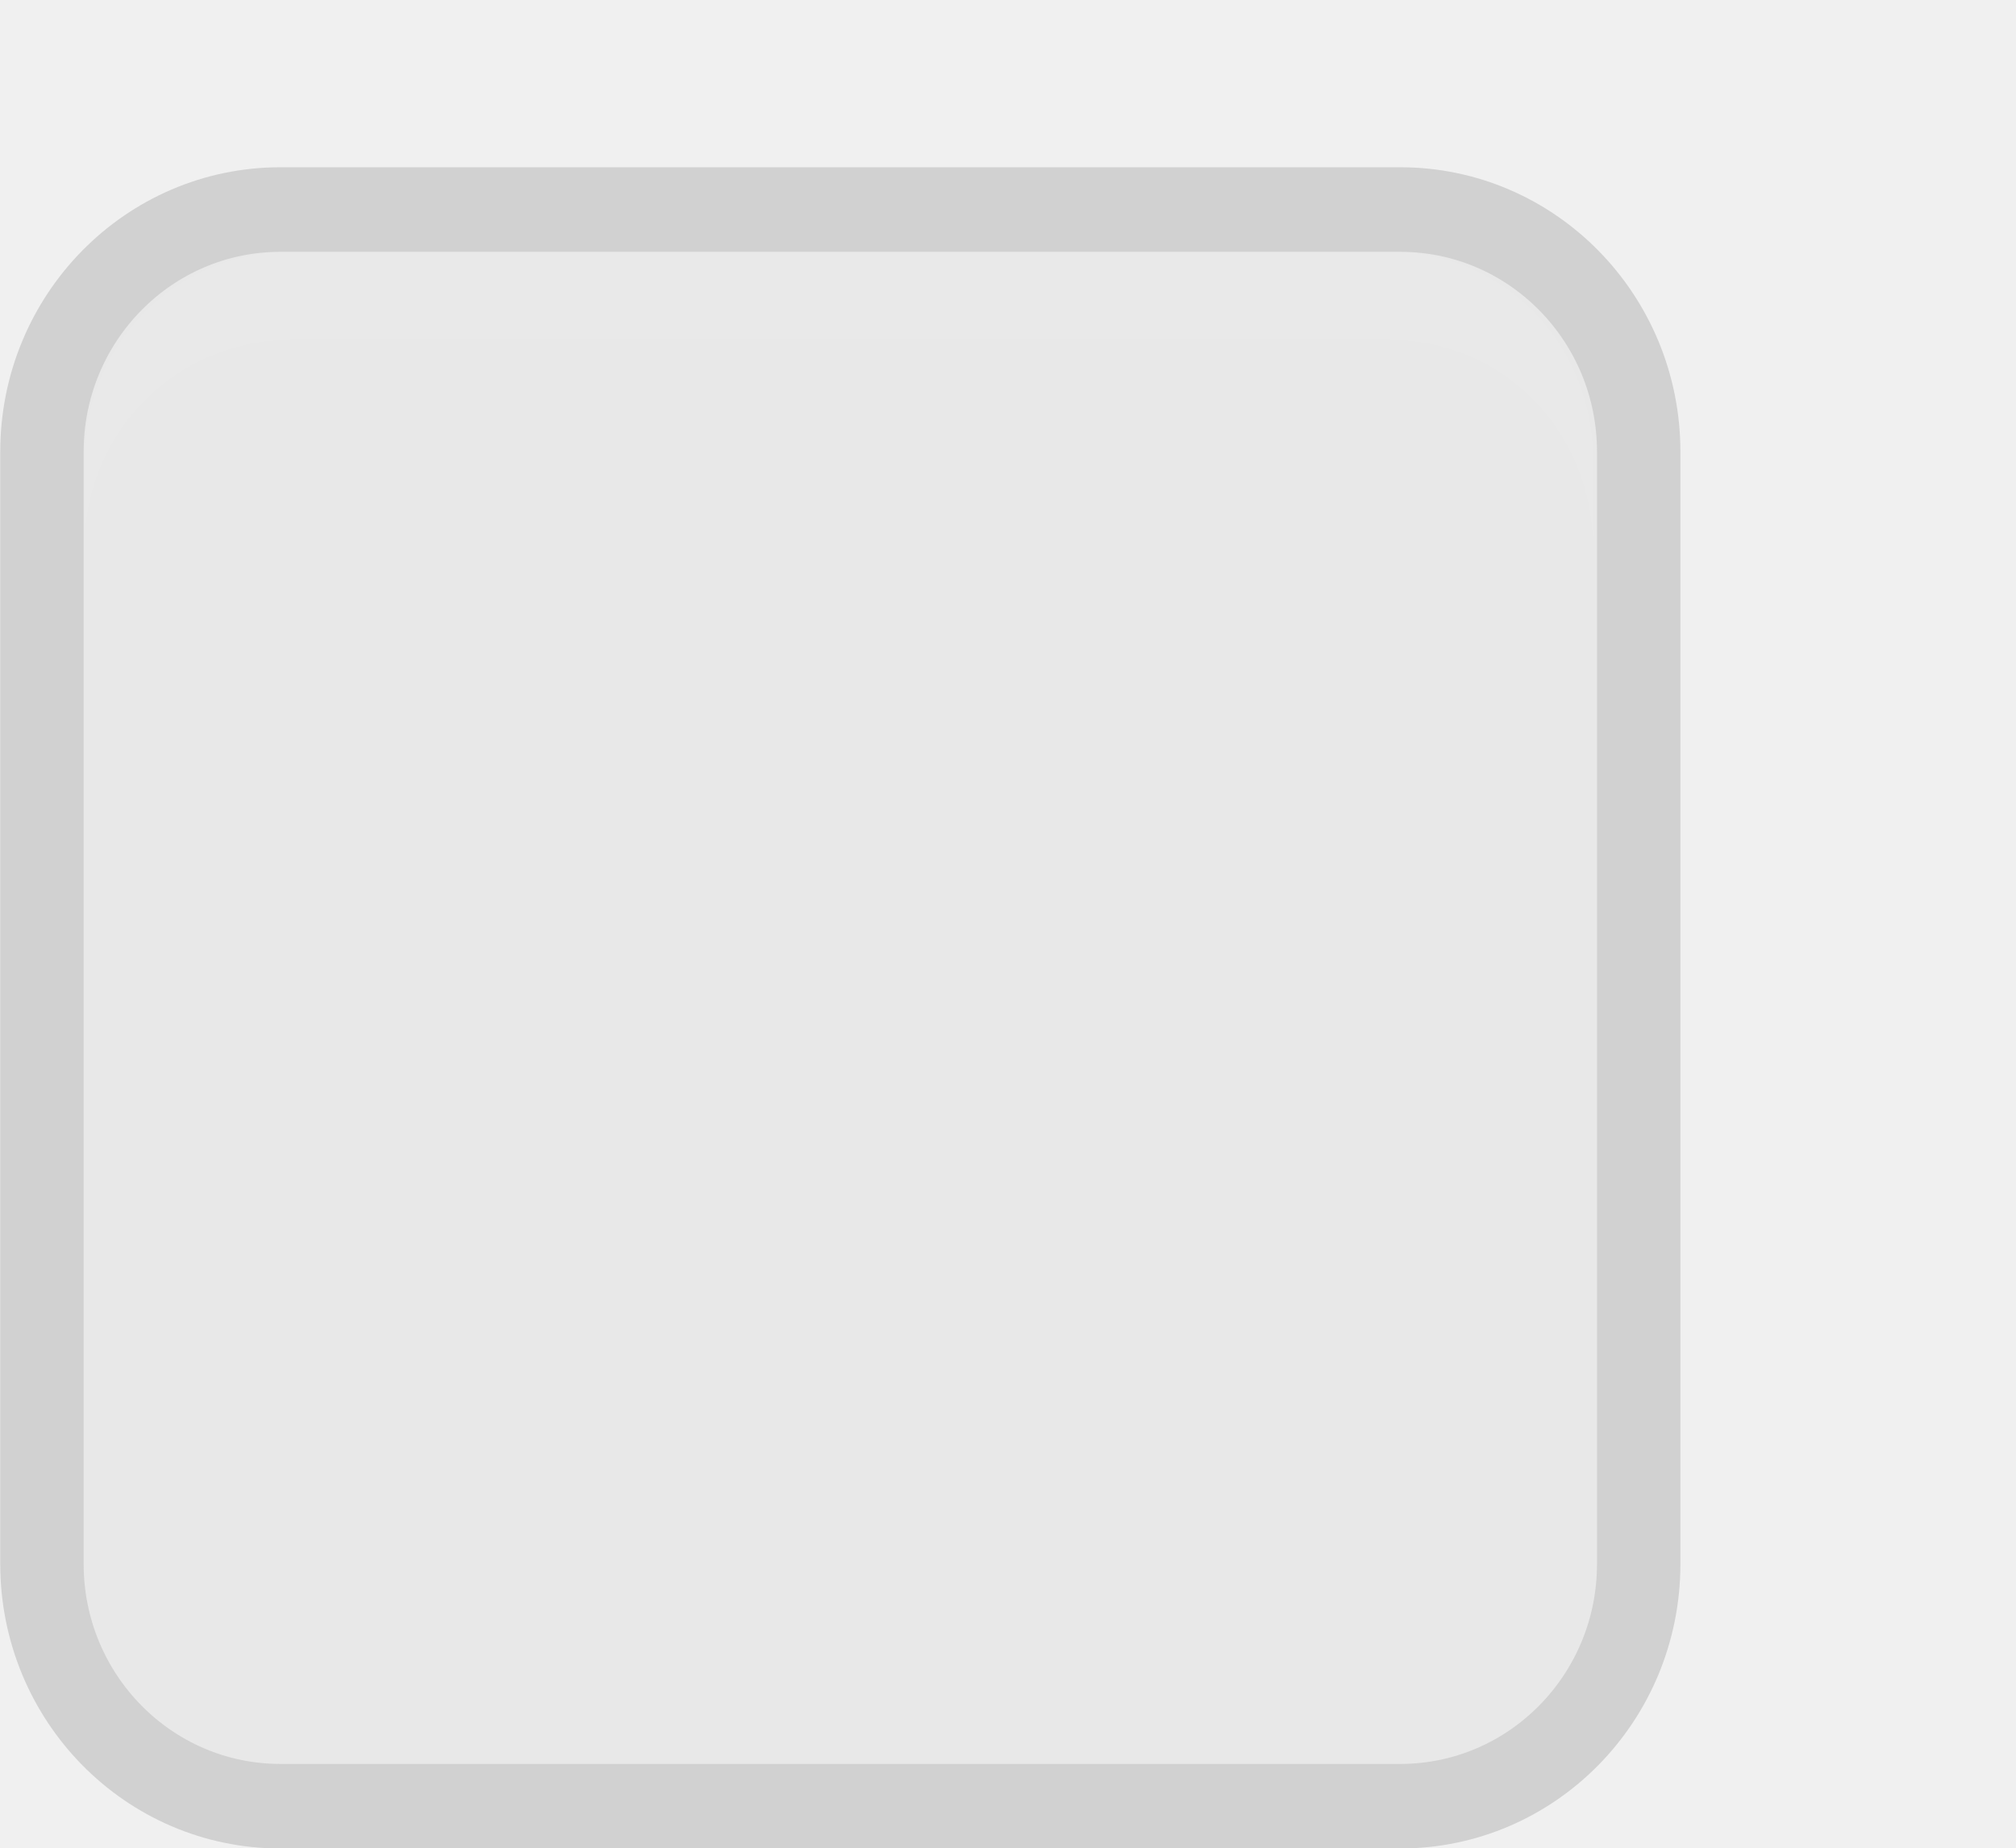
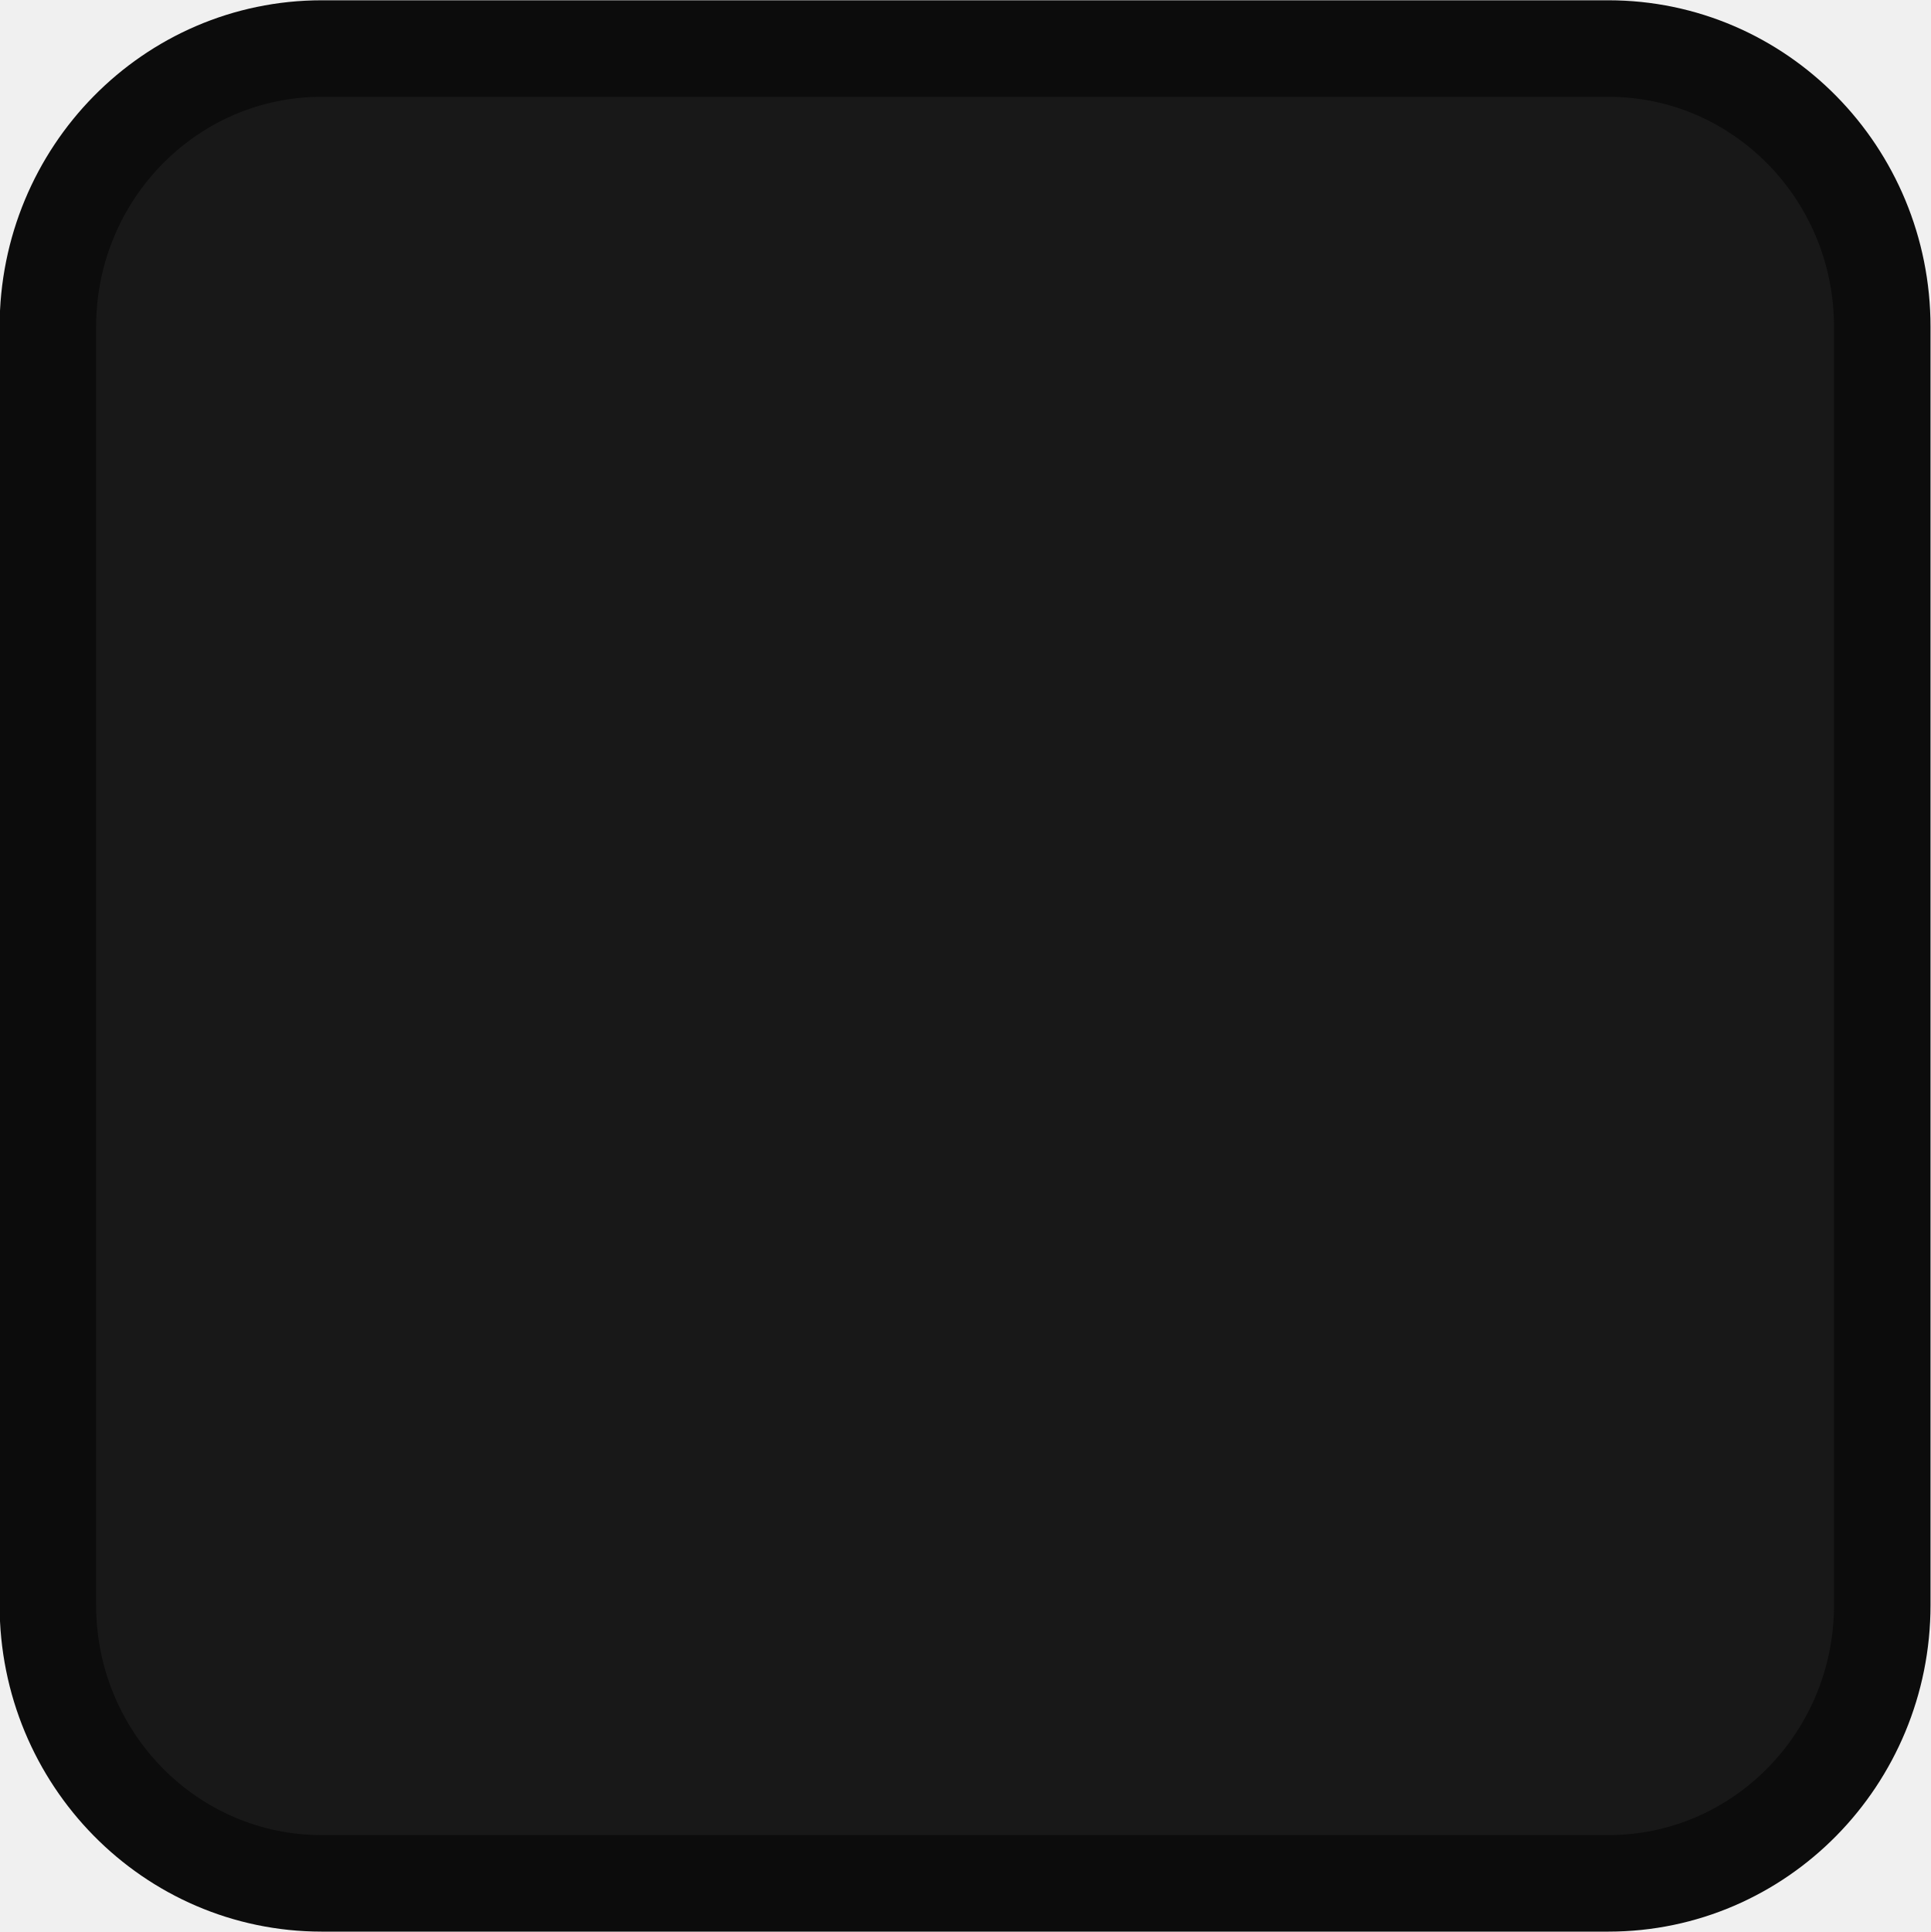
- <svg xmlns="http://www.w3.org/2000/svg" version="1.1" viewBox="0 0 24 22">
-   <g transform="translate(-342.5 -521.36)">
-     <g transform="matrix(1.3594 0 0 1.3564 319.21 481.99)">
-       <rect transform="matrix(.47305 0 0 .48074 -6.3607 -29.396)" x="50.44" y="125.35" width="29.56" height="29.154" rx="4.414" ry="4.423" style="color:#000000;fill:#e8e8e8;stroke-linejoin:round;stroke-width:1.544;stroke:#d1d1d1" />
-       <path d="m17.871 33.844v-0.773c0-1.031 0.807-1.836 1.812-1.836h9.613c1.005 0 1.788 0.805 1.788 1.836v0.773c0-1.031-0.783-1.836-1.788-1.836h-9.613c-1.005 0-1.812 0.805-1.812 1.836z" style="block-progression:tb;color:#000000;fill:#fff;opacity:.05;text-indent:0;text-transform:none" />
-     </g>
-     <rect x="342.3" y="521.58" width="21.944" height="21.944" style="color:#000000;fill:none" />
-   </g>
+ <svg xmlns="http://www.w3.org/2000/svg" viewBox="0 0 20.002 20.018" version="1.1" id="svg997" width="20.002" height="20.018">
+   <defs id="defs1001" />
+   <rect width="19.009" height="19.011" x="0.496" y="0.503" fill="#181818" stroke="#0c0c0c" stroke-linejoin="round" stroke-width="1" color="#202020" rx="2.838" ry="2.884" id="rect993" />
+   <path fill="none" d="M -0.203,-1.772 H 21.741 V 20.172 H -0.203 Z" color="#202020" id="path995" />
</svg>
